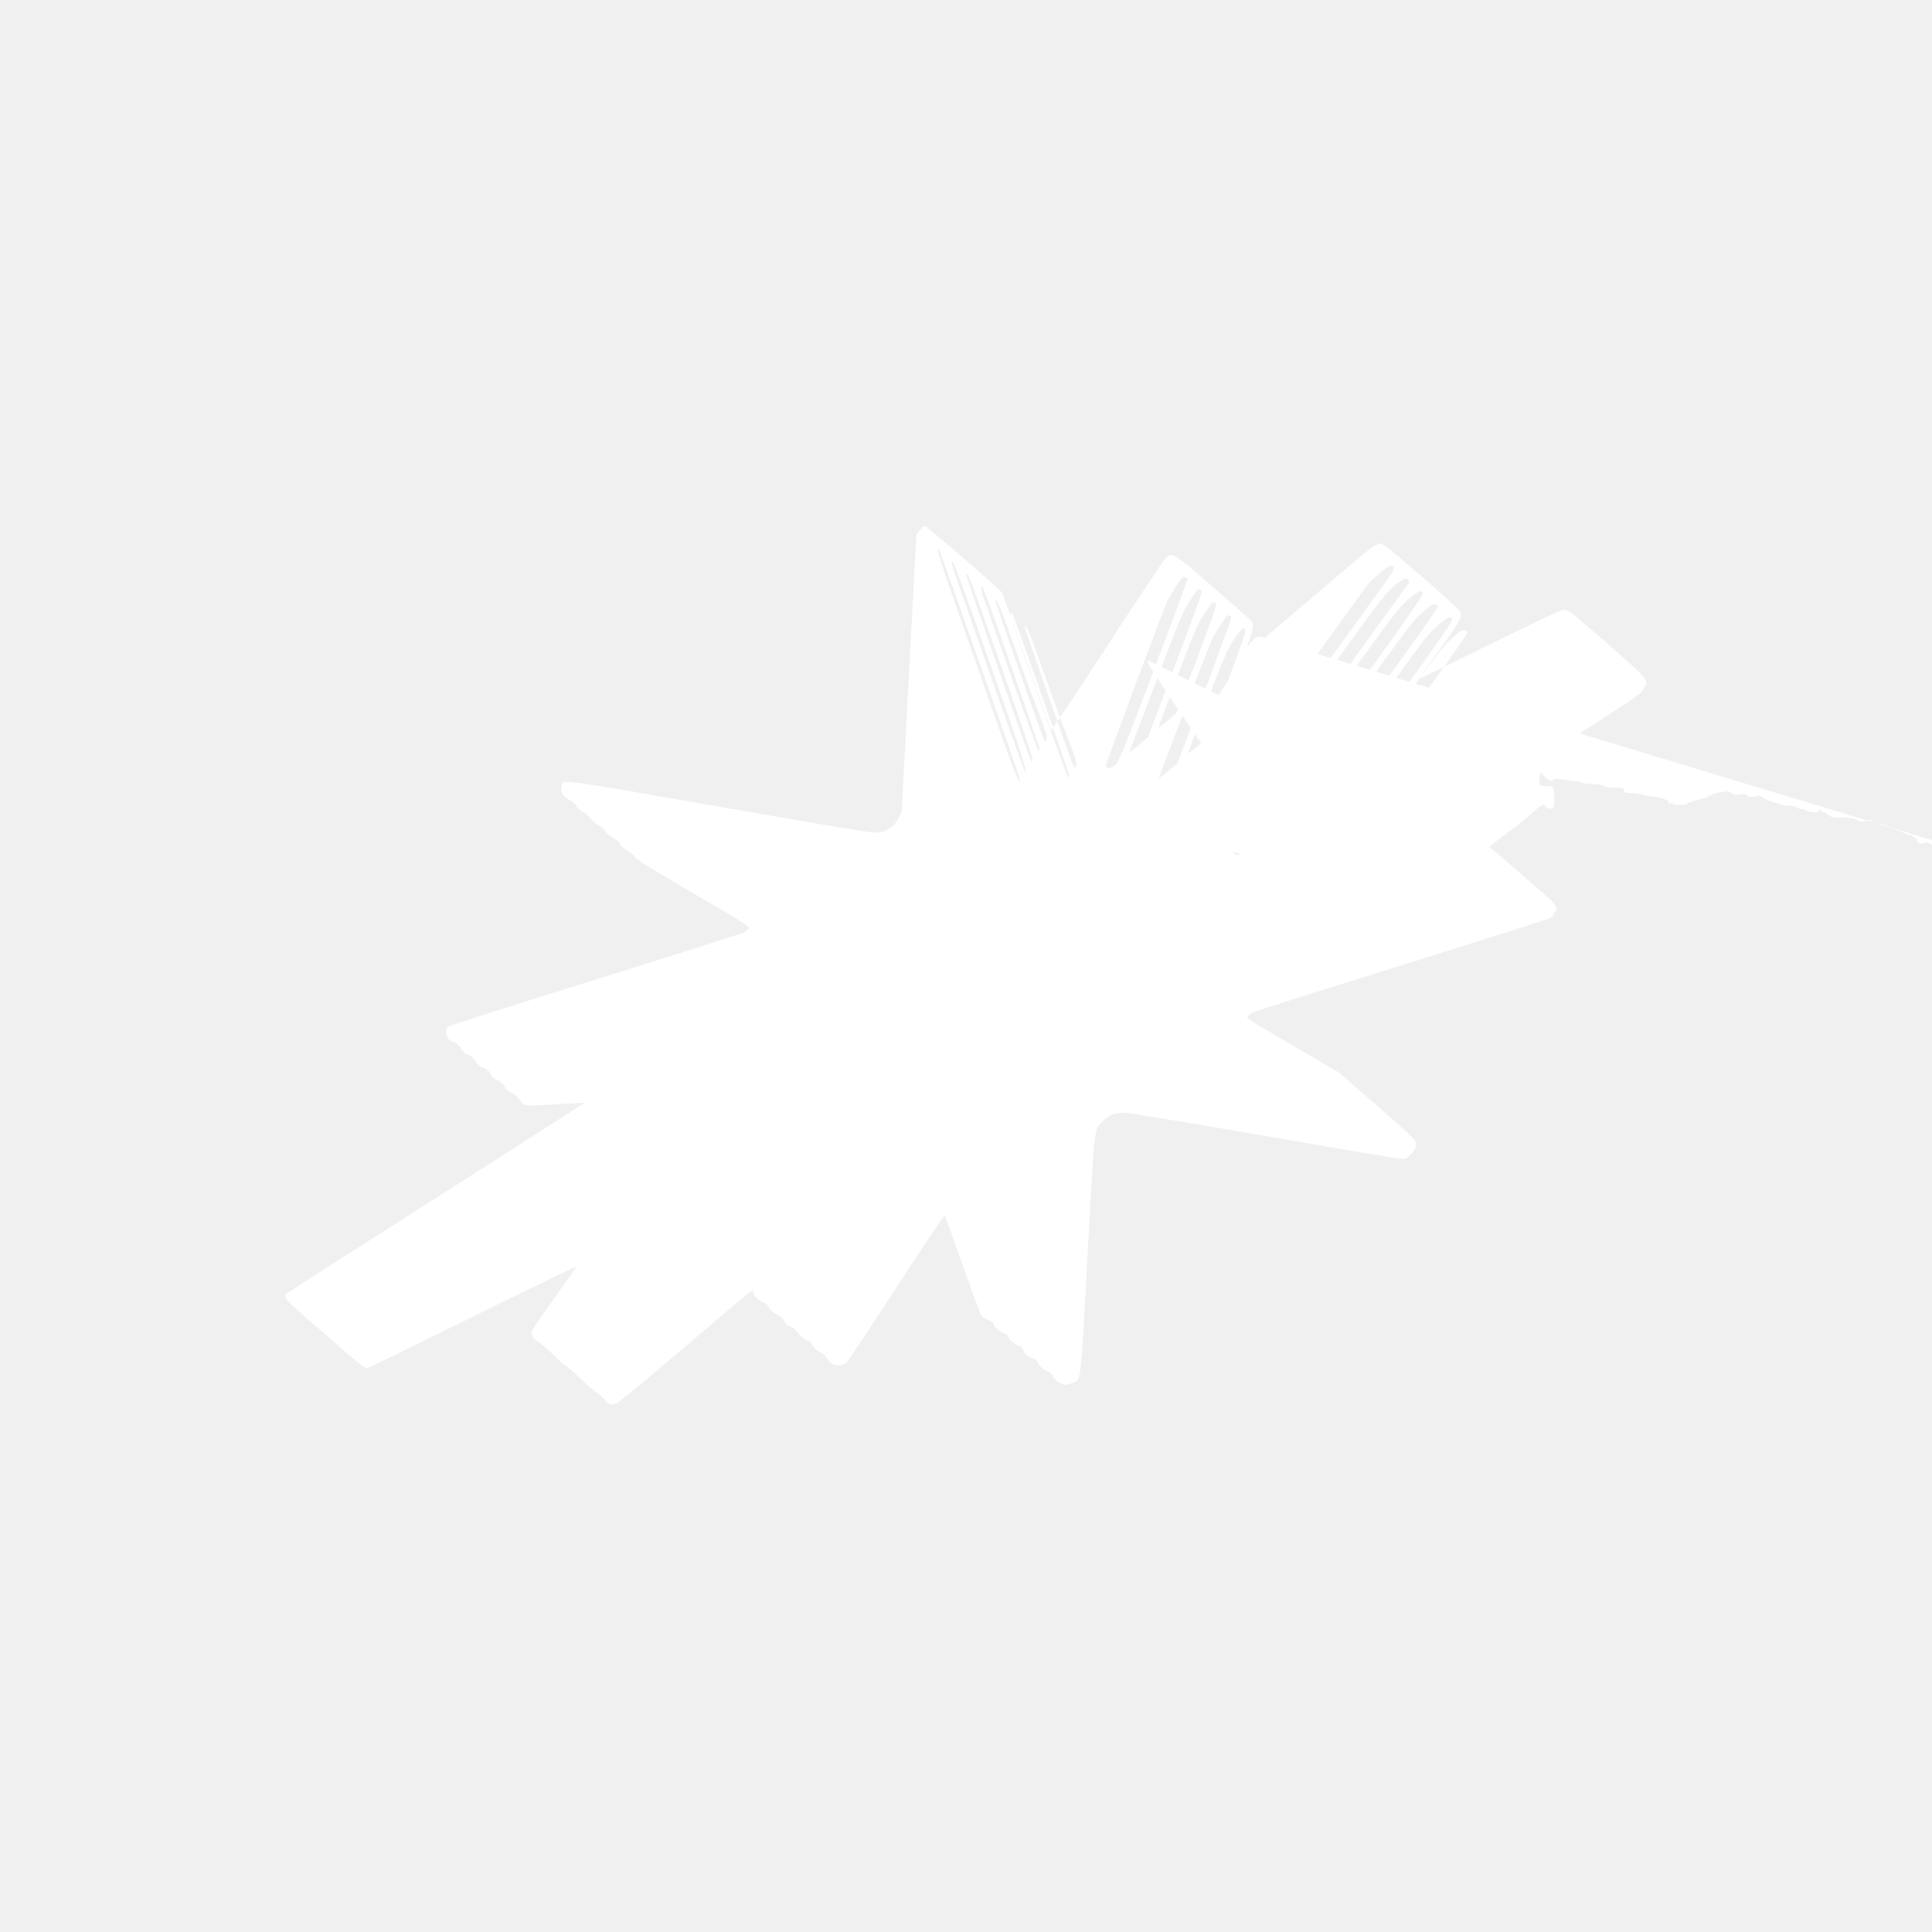
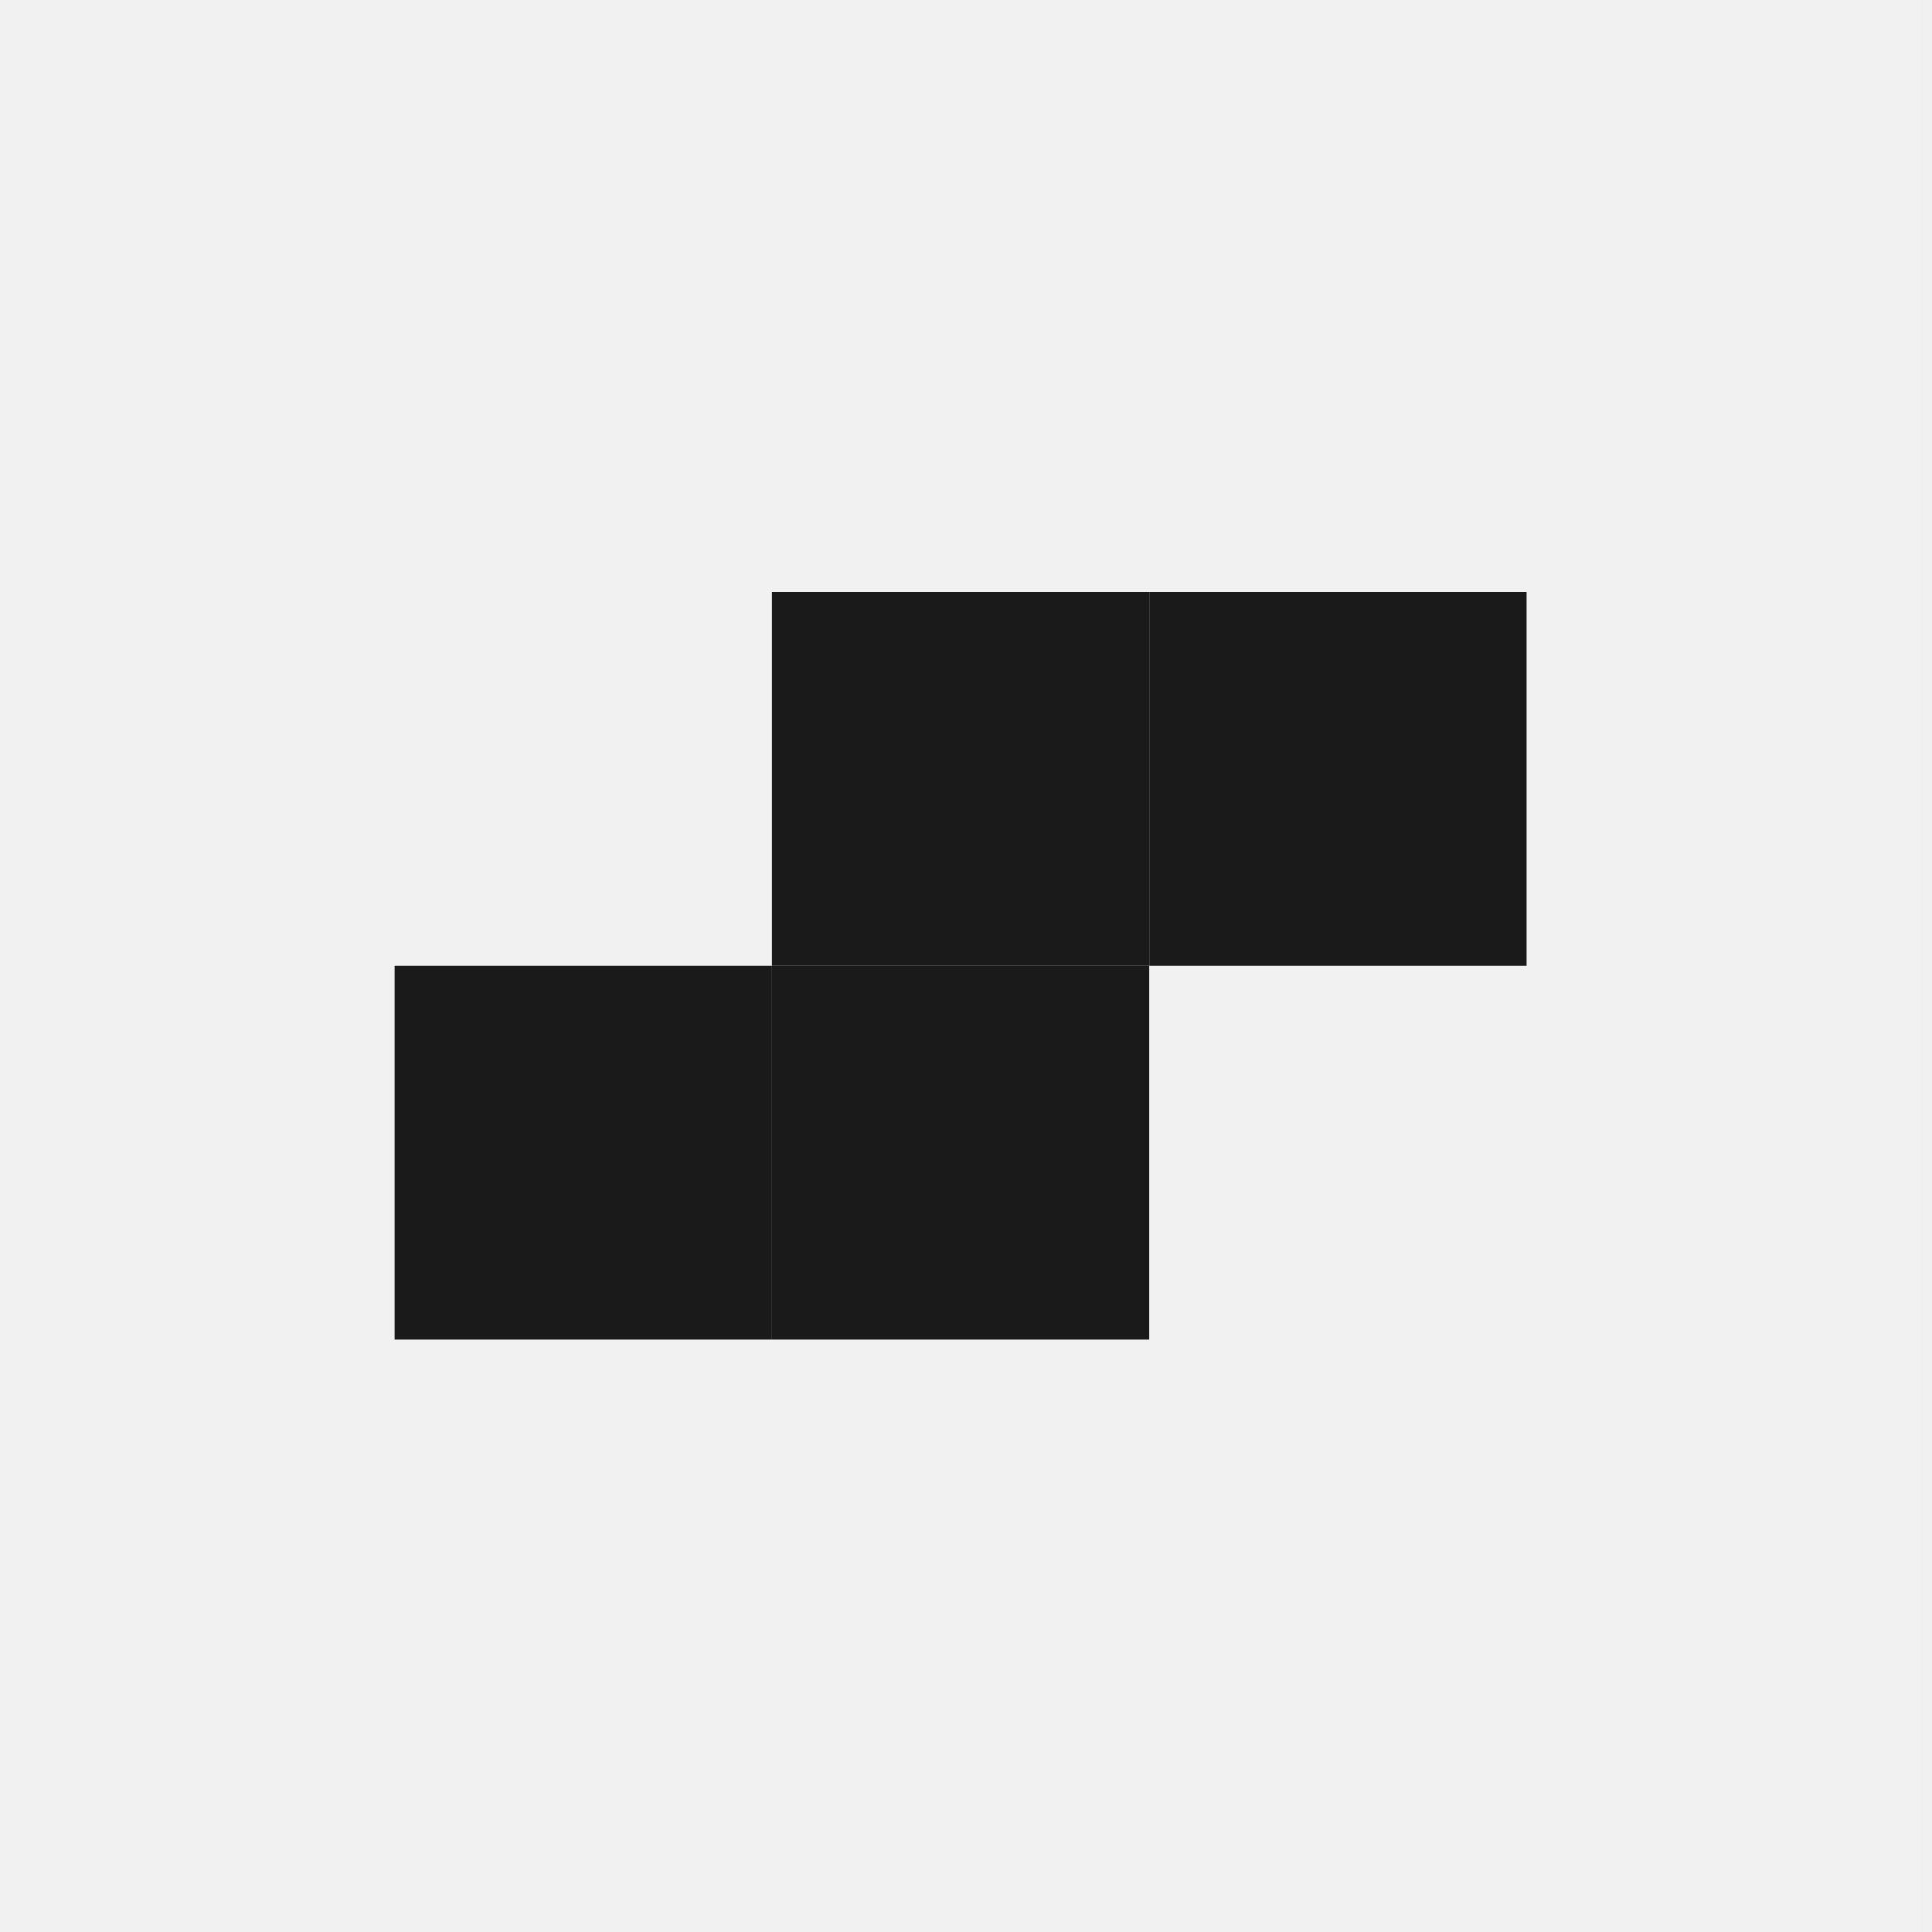
- <svg xmlns="http://www.w3.org/2000/svg" version="1.0" width="1667pt" height="1667pt" viewBox="0 0 1667 1667" preserveAspectRatio="xMidYMid meet">
-   <g transform="translate(0,1667) scale(0.1,-0.1)" fill="#FFFFFF" stroke="none">
-     <path d="M7935 12093 l-28 -36 -64 -1196 -63 -1196 -28 -55 c-33 -66 -86 -106 -162 -121 -52 -10 -134 3 -1375 219 -1458 254 -1357 242 -1371 167 -8 -46 12 -76 75 -110 29 -16 52 -36 55 -49 3 -12 27 -34 57 -51 28 -17 57 -42 65 -58 8 -15 39 -41 69 -58 30 -17 55 -36 55 -43 0 -17 36 -48 87 -76 24 -13 44 -33 47 -46 4 -14 27 -34 59 -53 28 -16 59 -43 68 -58 12 -21 146 -103 502 -311 441 -257 486 -286 477 -303 -6 -10 -27 -27 -48 -37 -20 -10 -597 -193 -1282 -407 -685 -213 -1253 -395 -1262 -403 -27 -23 -24 -83 5 -110 13 -12 30 -22 38 -22 21 -1 54 -32 73 -68 11 -22 26 -35 47 -39 27 -5 48 -25 92 -87 10 -14 26 -26 36 -26 23 0 71 -37 71 -54 0 -17 43 -56 61 -56 17 0 63 -46 72 -73 4 -10 26 -26 51 -36 29 -13 53 -34 73 -63 27 -41 31 -43 83 -46 30 -1 150 4 265 11 116 8 211 14 212 13 1 -1 -575 -369 -1280 -819 -706 -449 -1288 -822 -1295 -829 -31 -31 -15 -49 268 -293 63 -54 117 -102 120 -105 3 -3 69 -61 148 -128 118 -101 147 -122 165 -116 12 4 355 171 762 372 929 457 1048 514 1039 499 -4 -6 -93 -131 -197 -276 -140 -195 -190 -271 -190 -292 0 -29 27 -69 46 -69 11 0 102 -80 190 -166 29 -28 58 -53 66 -55 13 -5 91 -73 180 -160 26 -25 64 -55 84 -68 20 -12 50 -40 68 -62 28 -36 36 -40 70 -37 34 3 96 52 614 493 317 270 580 492 586 493 5 2 9 -5 9 -15 0 -31 30 -64 76 -84 26 -11 48 -28 53 -41 11 -29 36 -51 81 -72 21 -9 43 -31 55 -53 14 -27 31 -41 55 -49 23 -7 45 -26 64 -54 19 -27 44 -48 72 -61 24 -10 44 -23 44 -28 0 -19 62 -81 81 -81 10 0 26 -12 36 -26 45 -66 70 -84 117 -84 33 0 52 6 70 23 13 12 208 305 432 650 224 345 411 624 415 620 4 -4 73 -195 153 -423 81 -228 154 -426 164 -440 11 -14 38 -32 60 -40 23 -8 42 -20 42 -26 0 -23 44 -67 87 -85 23 -10 43 -24 43 -32 0 -20 51 -65 87 -78 18 -6 35 -19 38 -29 12 -37 47 -70 86 -80 21 -6 39 -17 39 -25 0 -23 49 -73 83 -84 21 -7 40 -25 54 -50 17 -29 34 -44 68 -57 45 -17 48 -16 93 2 84 35 74 -45 136 1107 61 1139 54 1074 131 1152 52 52 107 75 180 75 35 0 556 -86 1214 -200 634 -110 1168 -200 1188 -200 28 0 44 8 74 38 45 46 57 83 38 122 -8 15 -158 153 -334 306 l-321 279 -401 235 c-390 227 -402 235 -385 254 9 10 35 27 57 37 22 9 598 191 1280 404 682 213 1252 394 1268 402 15 7 27 20 27 27 0 7 7 19 15 26 26 22 17 54 -27 96 -70 67 -581 509 -608 526 -23 15 -49 15 -314 -3 -160 -10 -291 -17 -292 -16 -1 1 212 139 473 307 1583 1014 1502 961 1534 1016 49 86 89 43 -573 617 -62 53 -85 67 -111 67 -23 0 -220 -92 -641 -300 -335 -165 -610 -299 -611 -298 -2 2 72 107 164 235 181 250 211 306 189 347 -7 14 -158 152 -336 306 -253 219 -329 280 -350 280 -15 0 -45 -12 -67 -27 -21 -14 -279 -230 -572 -480 -292 -249 -534 -453 -536 -453 -2 0 13 47 34 105 41 109 48 160 27 187 -7 8 -156 140 -331 292 -353 306 -351 305 -412 246 -18 -17 -245 -359 -506 -760 -268 -413 -477 -724 -480 -717 -4 7 -98 271 -209 587 -111 316 -208 585 -215 596 -23 36 -647 574 -665 574 -10 0 -30 -16 -45 -37z m519 -1150 c191 -541 346 -989 346 -997 0 -57 -33 19 -143 332 -69 196 -227 646 -351 1000 -200 568 -238 688 -205 655 4 -4 163 -450 353 -990z m94 -15 c273 -778 329 -952 293 -912 -9 10 -631 1776 -631 1793 0 6 6 11 13 11 7 0 137 -355 325 -892z m3478 847 c4 -8 -2 -27 -12 -43 -45 -69 -1158 -1608 -1168 -1615 -41 -28 -96 -8 -96 35 0 14 976 1381 1063 1488 7 8 47 46 90 83 77 66 112 81 123 52z m-3382 -869 c188 -537 273 -793 267 -799 -6 -6 -12 -9 -14 -6 -12 12 -557 1581 -557 1600 0 20 2 21 13 9 8 -8 138 -370 291 -804z m1606 768 c0 -2 -133 -356 -295 -787 -268 -709 -299 -785 -331 -815 -38 -36 -76 -40 -82 -10 -3 16 502 1368 535 1431 19 38 102 168 121 189 11 13 19 15 33 7 11 -5 19 -12 19 -15z m1904 -10 c4 -9 3 -22 -2 -28 -5 -6 -228 -315 -495 -686 l-487 -675 -105 -53 c-58 -28 -105 -50 -105 -48 0 2 220 309 490 682 446 618 497 685 572 751 83 72 120 88 132 57z m-3425 -754 c123 -350 241 -693 241 -702 0 -9 -4 -19 -8 -22 -6 -3 -264 717 -477 1332 -23 67 -25 107 -5 85 5 -4 117 -316 249 -693z m1641 651 c0 -9 -104 -294 -232 -634 l-233 -619 -82 -69 c-46 -38 -80 -64 -78 -57 3 7 106 279 229 605 204 540 229 600 286 690 35 54 68 101 73 105 15 10 37 -2 37 -21z m1905 -18 c0 -14 -154 -236 -392 -565 l-392 -543 -106 -53 c-72 -36 -103 -47 -96 -35 6 10 183 257 394 548 348 481 391 537 468 603 88 76 124 89 124 45z m-3450 -656 c133 -377 241 -595 200 -605 -6 -15 -7 -15 -15 -1 -18 31 -420 1184 -420 1203 0 58 45 -57 235 -597z m1667 572 c7 -10 -45 -158 -166 -478 -97 -255 -177 -465 -178 -466 -2 -1 -36 -30 -76 -65 -40 -34 -75 -60 -76 -59 -2 2 72 202 163 444 153 401 173 449 235 543 64 100 79 112 98 81z m1916 -20 c1 -9 -133 -204 -300 -433 l-303 -418 -103 -48 -102 -49 29 42 c16 23 150 209 297 414 227 313 281 382 349 442 59 52 87 70 105 68 14 -1 26 -9 28 -18z m-3425 -754 c123 -350 241 -693 241 -702 0 -9 -4 -19 -8 -22 -6 -3 -264 717 -477 1332 -23 67 -25 107 -5 85 5 -4 117 -316 249 -693z m1641 651 c0 -9 -104 -294 -232 -634 l-233 -619 -82 -69 c-46 -38 -80 -64 -78 -57 3 7 106 279 229 605 204 540 229 600 286 690 35 54 68 101 73 105 15 10 37 -2 37 -21z m1905 -18 c0 -14 -154 -236 -392 -565 l-392 -543 -106 -53 c-72 -36 -103 -47 -96 -35 6 10 183 257 394 548 348 481 391 537 468 603 88 76 124 89 124 45z m-3450 -656 c133 -377 241 -595 200 -605 -6 -15 -7 -15 -15 -1 -18 31 -420 1184 -420 1203 0 58 45 -57 235 -597z m1667 572 c7 -10 -45 -158 -166 -478 -97 -255 -177 -465 -178 -466 -2 -1 -36 -30 -76 -65 -40 -34 -75 -60 -76 -59 -2 2 72 202 163 444 153 401 173 449 235 543 64 100 79 112 98 81z m1916 -20 c1 -9 -133 -204 -300 -433 l-303 -418 -103 -48 -102 -49 29 42 c16 23 150 209 297 414 227 313 281 382 349 442 59 52 87 70 105 68 14 -1 26 -9 28 -18z m-1798 -34 c-38 -12 -80 -56 -137 -137 -47 -67 -61 -94 -58 -115 1 -10 -32 -71 -74 -134 -42 -63 -78 -117 -81 -120 -2 -2 -140 65 -308 150 -222 112 -304 151 -309 144 -4 -7 112 -188 257 -402 l266 -389 319 -126 c311 -123 319 -127 350 -186 18 -33 18 -54 -1 -137 -34 -146 -111 -253 -264 -359 -98 -67 -144 -87 -170 -71 -8 5 -15 17 -15 26 0 25 -65 73 -104 76 -24 2 -50 0 -58 -4 -8 -4 -14 1 -14 10 0 8 -28 19 -69 27 -38 6 -71 18 -74 25 -4 7 -31 19 -60 26 -29 7 -58 16 -64 21 -6 5 -23 7 -39 4 -16 -3 -53 3 -84 14 -30 11 -63 17 -73 14 -9 -3 -16 -2 -16 2 0 13 -35 27 -60 23 -12 -2 -47 5 -78 17 -64 23 -103 27 -103 9 0 -8 4 -9 8 -3 7 11 92 -7 110 -22 7 -5 35 -15 62 -21 28 -6 61 -16 75 -21 15 -5 44 -6 66 -3 22 3 55 -3 72 -12 16 -9 53 -21 83 -26 29 -6 56 -15 60 -21 3 -5 31 -18 61 -27 30 -9 57 -20 59 -25 1 -5 10 -12 19 -14 9 -3 54 -20 100 -37 46 -18 106 -36 133 -41 28 -5 54 -13 60 -19 5 -6 22 -11 38 -11 17 0 34 -7 39 -14 5 -8 40 -24 78 -36 73 -21 125 -44 175 -77 21 -15 49 -34 63 -43 13 -9 47 -25 75 -34 29 -8 53 -21 55 -28 3 -8 14 -14 24 -14 11 0 24 -5 31 -12 6 -7 42 -24 78 -38 37 -13 67 -32 67 -41 0 -9 7 -19 15 -22 8 -4 15 -18 15 -33 0 -14 7 -29 15 -34 8 -4 15 -12 15 -17 0 -6 24 -10 53 -10 31 0 78 2 106 4 27 3 59 7 70 9 10 2 71 -27 137 -65 133 -73 134 -74 149 -46 7 13 37 38 65 56 56 33 143 97 196 144 40 35 98 82 167 127 23 15 42 28 42 29 0 1 49 36 109 79 61 42 158 115 217 161 60 46 134 103 166 127 32 25 83 63 114 86 31 24 95 77 142 118 74 67 95 76 108 51 5 -11 22 -19 38 -19 20 0 28 6 33 23 8 28 8 121 -1 149 -6 21 -9 23 -57 23 -28 0 -54 3 -59 8 -11 11 -6 104 6 104 5 0 23 -16 40 -35 22 -25 39 -34 53 -30 12 4 27 10 32 14 5 4 52 0 103 -10 51 -10 95 -14 98 -10 4 4 9 1 13 -5 5 -9 51 -17 99 -19 67 -2 91 -7 104 -18 10 -8 50 -14 94 -14 70 0 84 -5 84 -32 0 -7 30 -14 68 -15 39 -1 83 -7 98 -14 15 -6 48 -12 74 -14 50 -4 86 -13 125 -31 21 -10 26 -17 20 -28 -5 -10 -4 -11 5 -3 9 7 20 5 36 -5 23 -14 105 -9 118 7 7 7 53 22 102 33 48 12 89 27 91 34 4 10 6 10 5 1 -1 -7 2 -7 6 2 4 8 42 20 85 27 62 9 75 8 89 -8 13 -14 44 -19 75 -12 29 7 56 3 63 -8 7 -12 23 -15 49 -12 21 2 42 7 46 10 3 4 29 -8 58 -25 28 -17 68 -33 87 -36 19 -4 40 -10 47 -15 7 -5 41 -10 76 -11 34 -1 66 -8 71 -15 6 -8 23 -14 39 -14 17 0 34 -6 39 -12 5 -7 30 -14 56 -16 38 -2 45 0 50 17 5 16 7 16 20 -1 8 -9 19 -17 24 -17 5 0 24 -10 41 -23 27 -20 43 -22 120 -22 64 1 91 -3 120 -18 32 -17 44 -17 82 -8 32 8 40 7 51 -4 9 -10 43 -22 75 -26 33 -5 59 -12 59 -17 0 -4 22 -15 49 -24 28 -8 68 -23 90 -33 22 -11 54 -23 72 -28 23 -6 38 -20 45 -41 9 -28 16 -30 56 -20 28 7 47 7 47 -1 0 -7 6 -10 13 -7 6 3 14 -6 17 -19 6 -24 59 -20 81 6 12 14 21 20 21 14z" />
+ <svg xmlns="http://www.w3.org/2000/svg" width="102" height="102" viewBox="0 0 102 102" fill="none">
+   <rect width="101.432" height="101.98" fill="#F1F1F1" />
+   <g clip-path="url(#clip0_317_23517)">
+     <path d="M40.754 50.988H20.834V70.724H40.754V50.988Z" fill="#1A1A1A" />
+     <path d="M60.673 50.988H40.754V70.724H60.673V50.988Z" fill="#1A1A1A" />
+     <path d="M60.673 31.252H40.754V50.988H60.673V31.252Z" fill="#1A1A1A" />
+     <path d="M80.596 31.252H60.677V50.988H80.596V31.252Z" fill="#1A1A1A" />
  </g>
+   <defs>
+     <clipPath id="clip0_317_23517">
+       <rect width="59.763" height="39.476" fill="white" transform="translate(20.834 31.252)" />
+     </clipPath>
+   </defs>
</svg>
